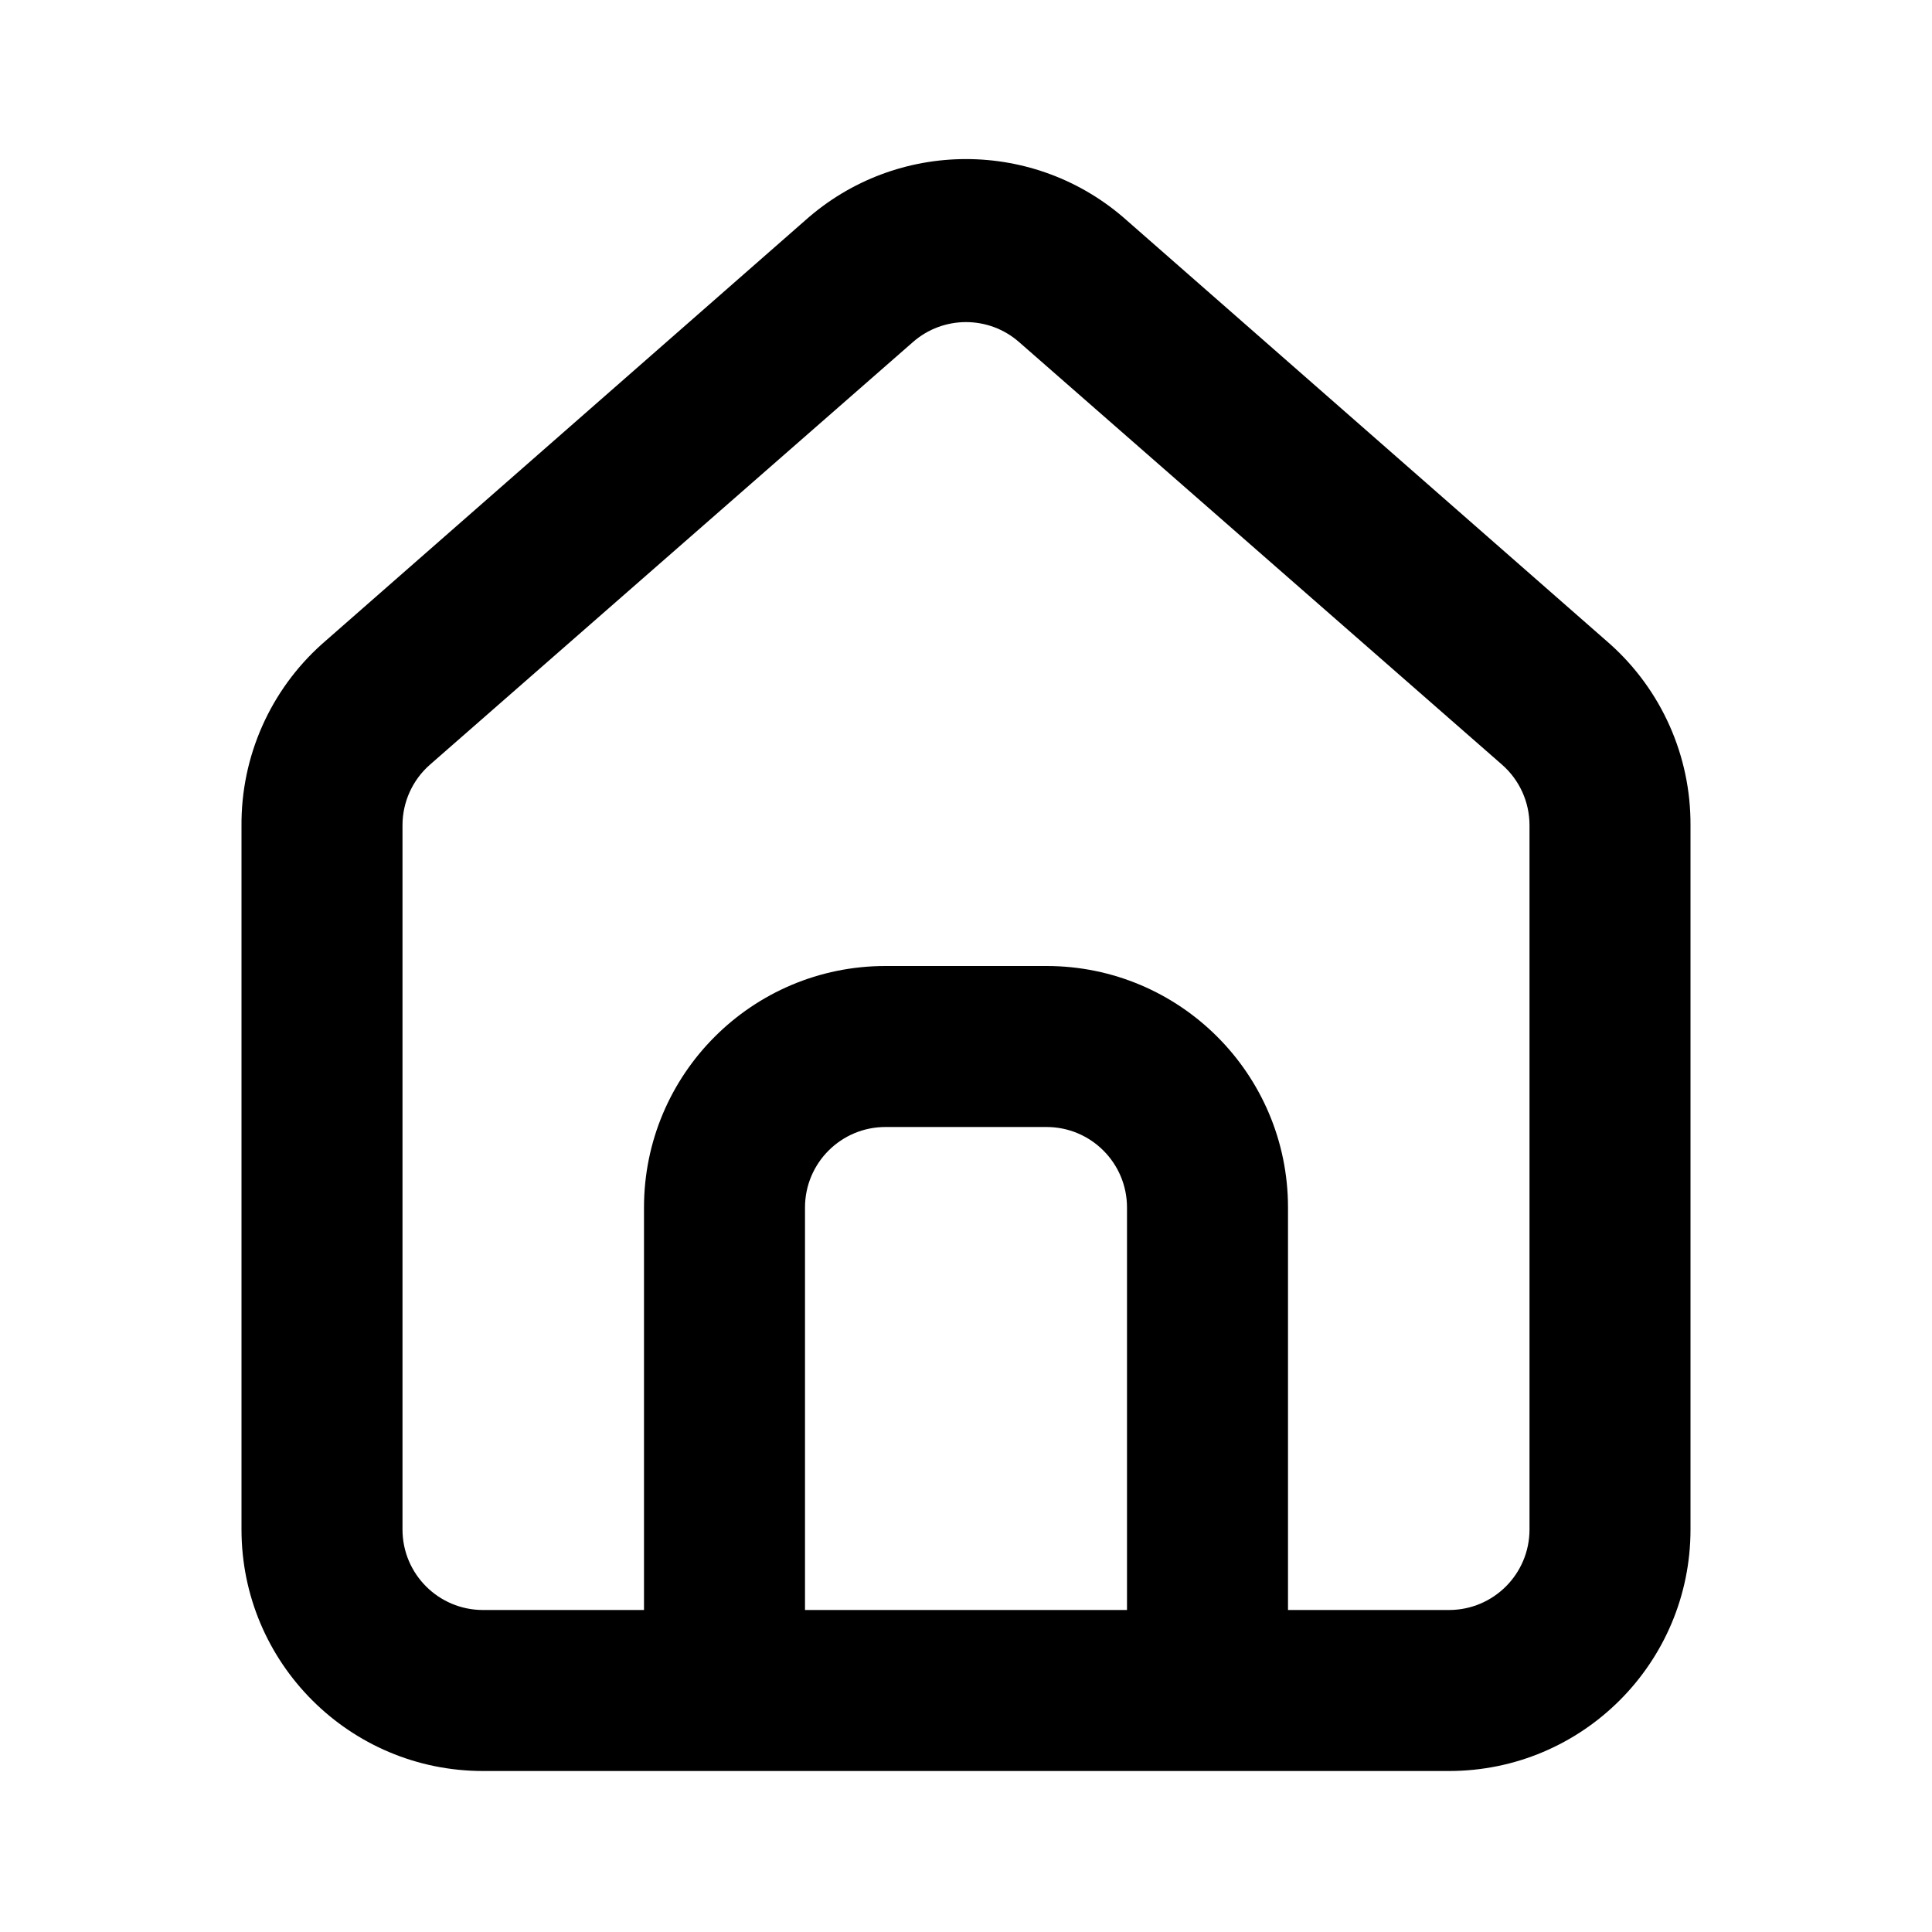
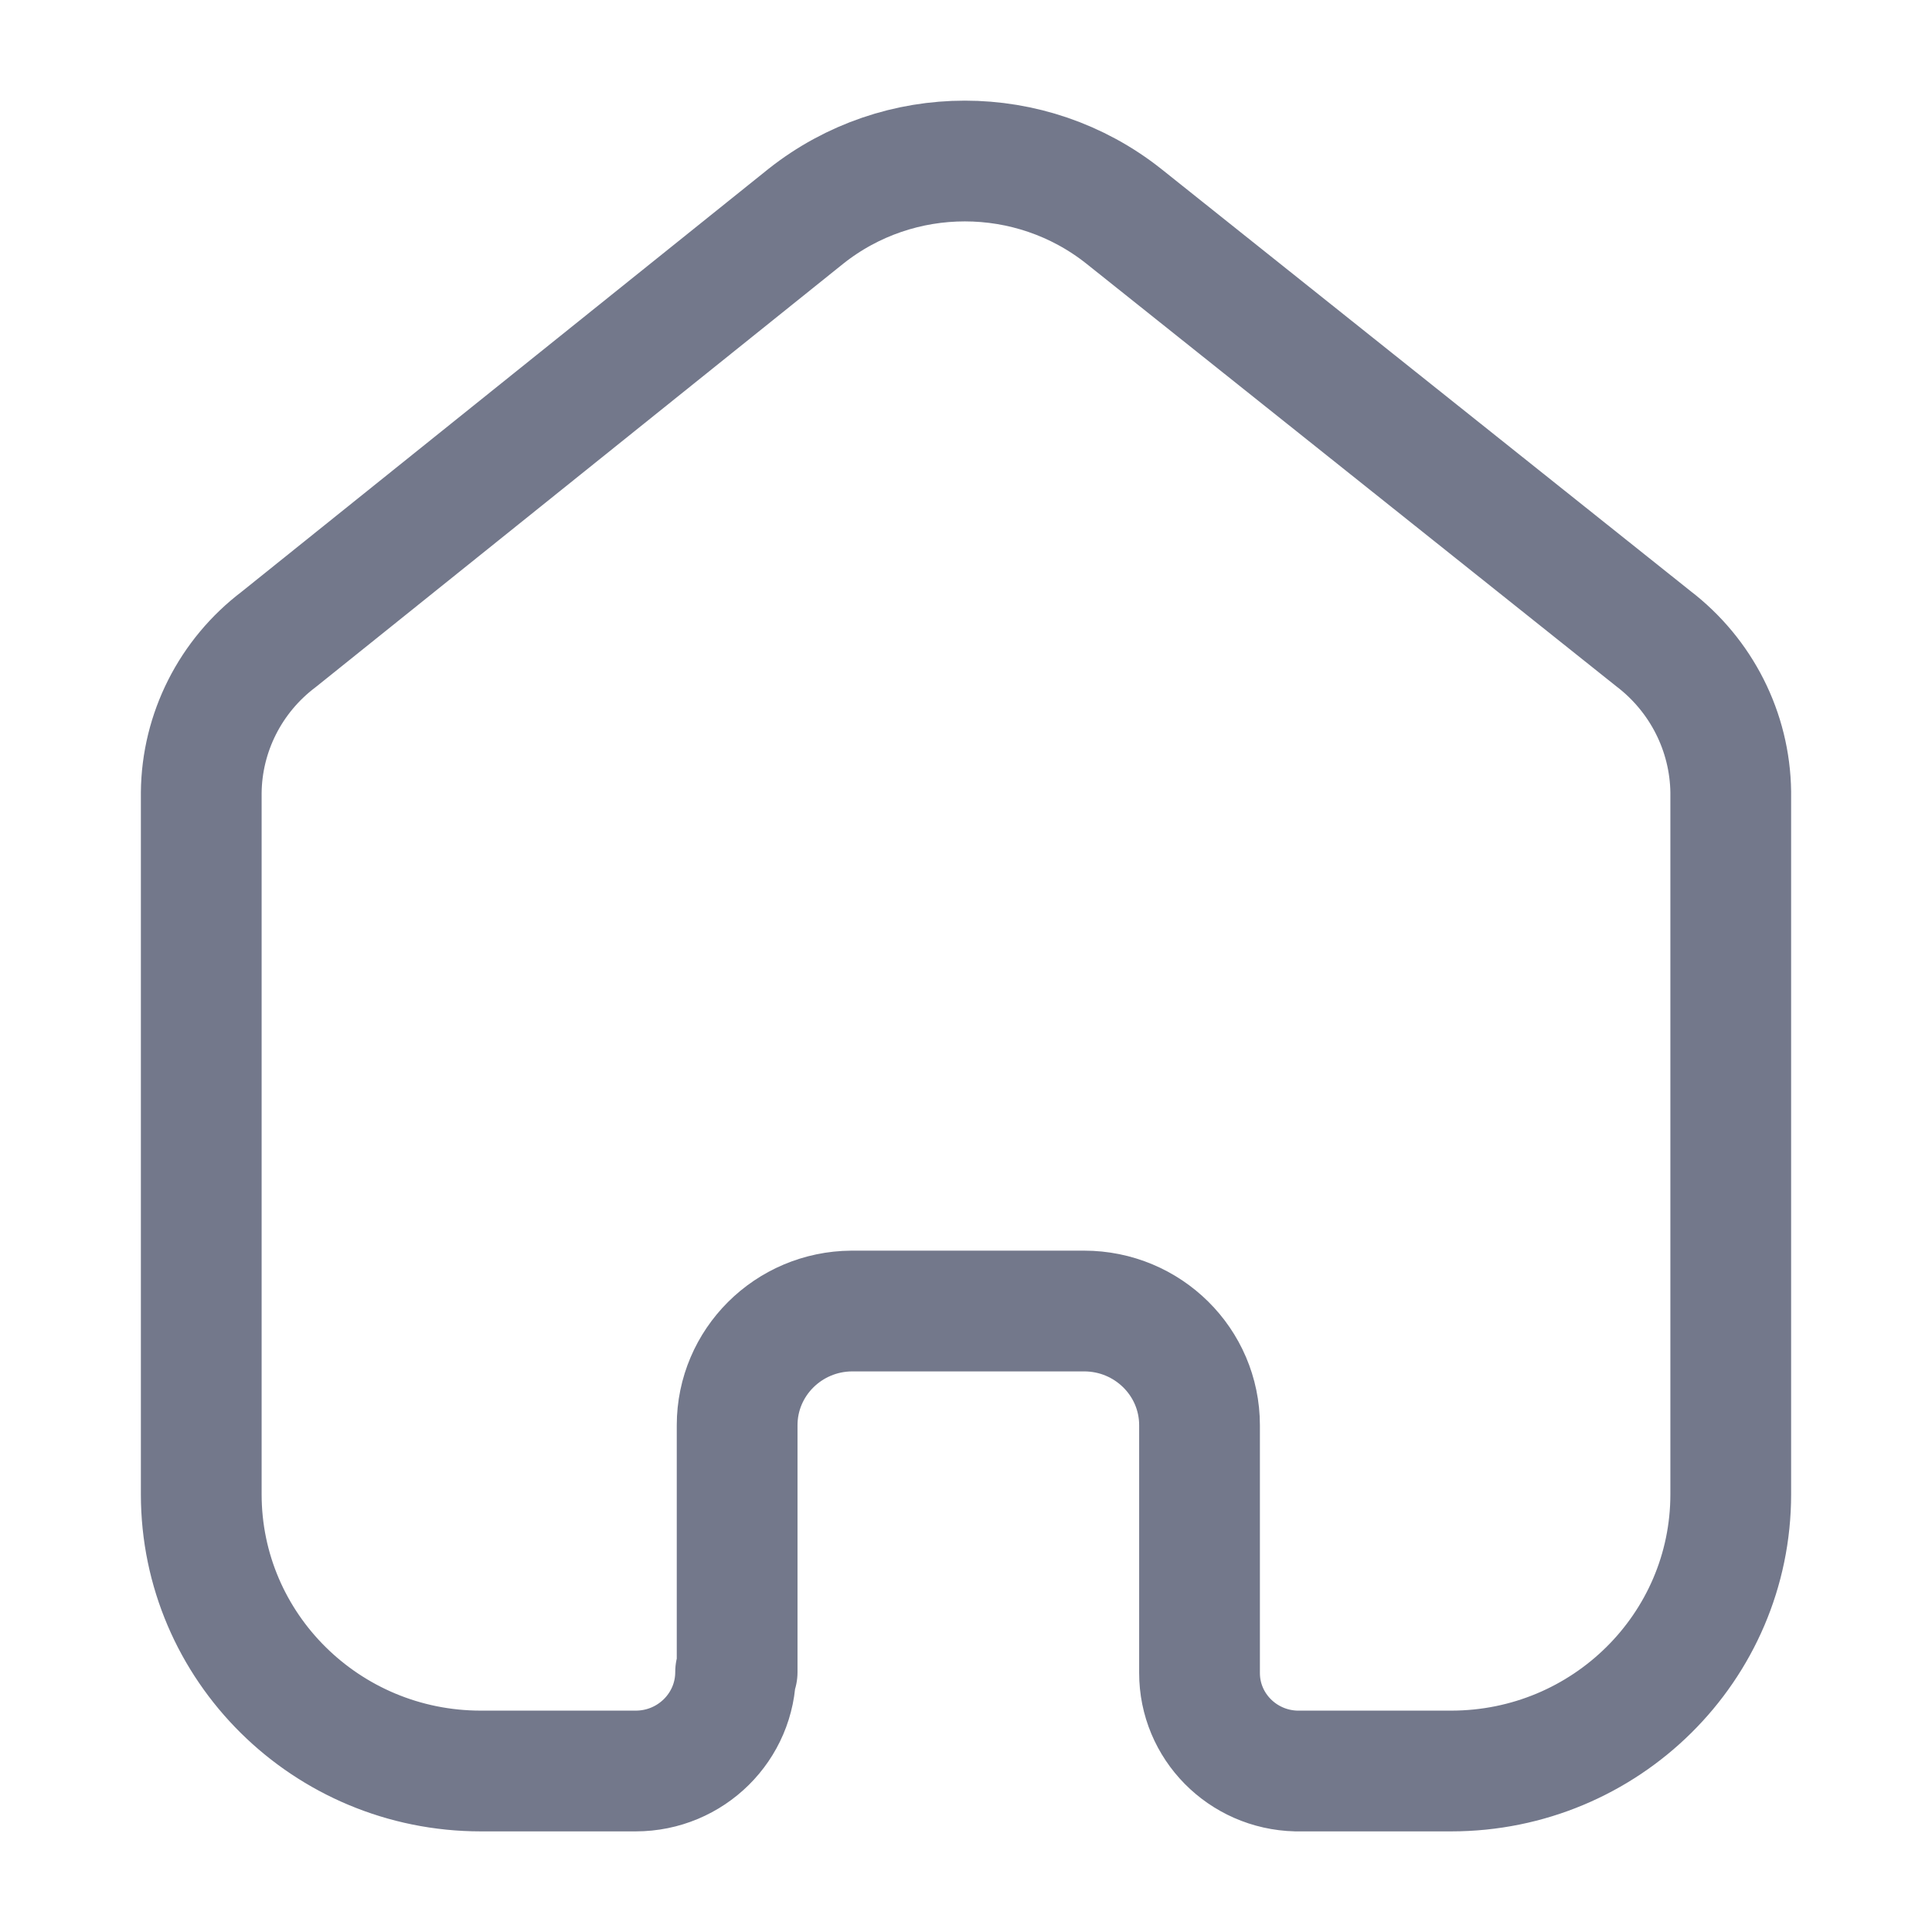
- <svg xmlns="http://www.w3.org/2000/svg" viewBox="0 0 24 24" id="estate">
-   <path fill="#000000" d="M20,8h0L14,2.74a3,3,0,0,0-4,0L4,8a3,3,0,0,0-1,2.26V19a3,3,0,0,0,3,3H18a3,3,0,0,0,3-3V10.25A3,3,0,0,0,20,8ZM14,20H10V15a1,1,0,0,1,1-1h2a1,1,0,0,1,1,1Zm5-1a1,1,0,0,1-1,1H16V15a3,3,0,0,0-3-3H11a3,3,0,0,0-3,3v5H6a1,1,0,0,1-1-1V10.25a1,1,0,0,1,.34-.75l6-5.25a1,1,0,0,1,1.32,0l6,5.25a1,1,0,0,1,.34.75Z" />
+ <svg xmlns="http://www.w3.org/2000/svg" id="SvgjsSvg1091" width="30" height="30" version="1.1">
+   <defs id="SvgjsDefs1092" />
+   <g id="SvgjsG1093">
+     <svg viewBox="0 0 24 24" width="30" height="30">
+       <path fill="none" stroke="#73788b" stroke-linecap="round" stroke-linejoin="round" stroke-width="1.5" d="M6.657,18.771 L6.657,15.705 C6.657,14.925 7.293,14.291 8.081,14.286 L10.967,14.286 C11.759,14.286 12.401,14.921 12.401,15.705 L12.401,15.705 L12.401,18.781 C12.4,19.443 12.934,19.984 13.603,20 L15.527,20 C17.445,20 19,18.461 19,16.562 L19,16.562 L19,7.838 C18.99,7.091 18.635,6.389 18.038,5.933 L11.458,0.685 C10.305,-0.228 8.666,-0.228 7.513,0.685 L0.962,5.943 C0.362,6.397 0.007,7.1 0,7.847 L0,16.562 C0,18.461 1.555,20 3.473,20 L5.397,20 C6.082,20 6.638,19.45 6.638,18.771 L6.638,18.771" transform="translate(2.5 2)" class="colorStroke200E32 svgStroke" />
+     </svg>
+   </g>
</svg>
